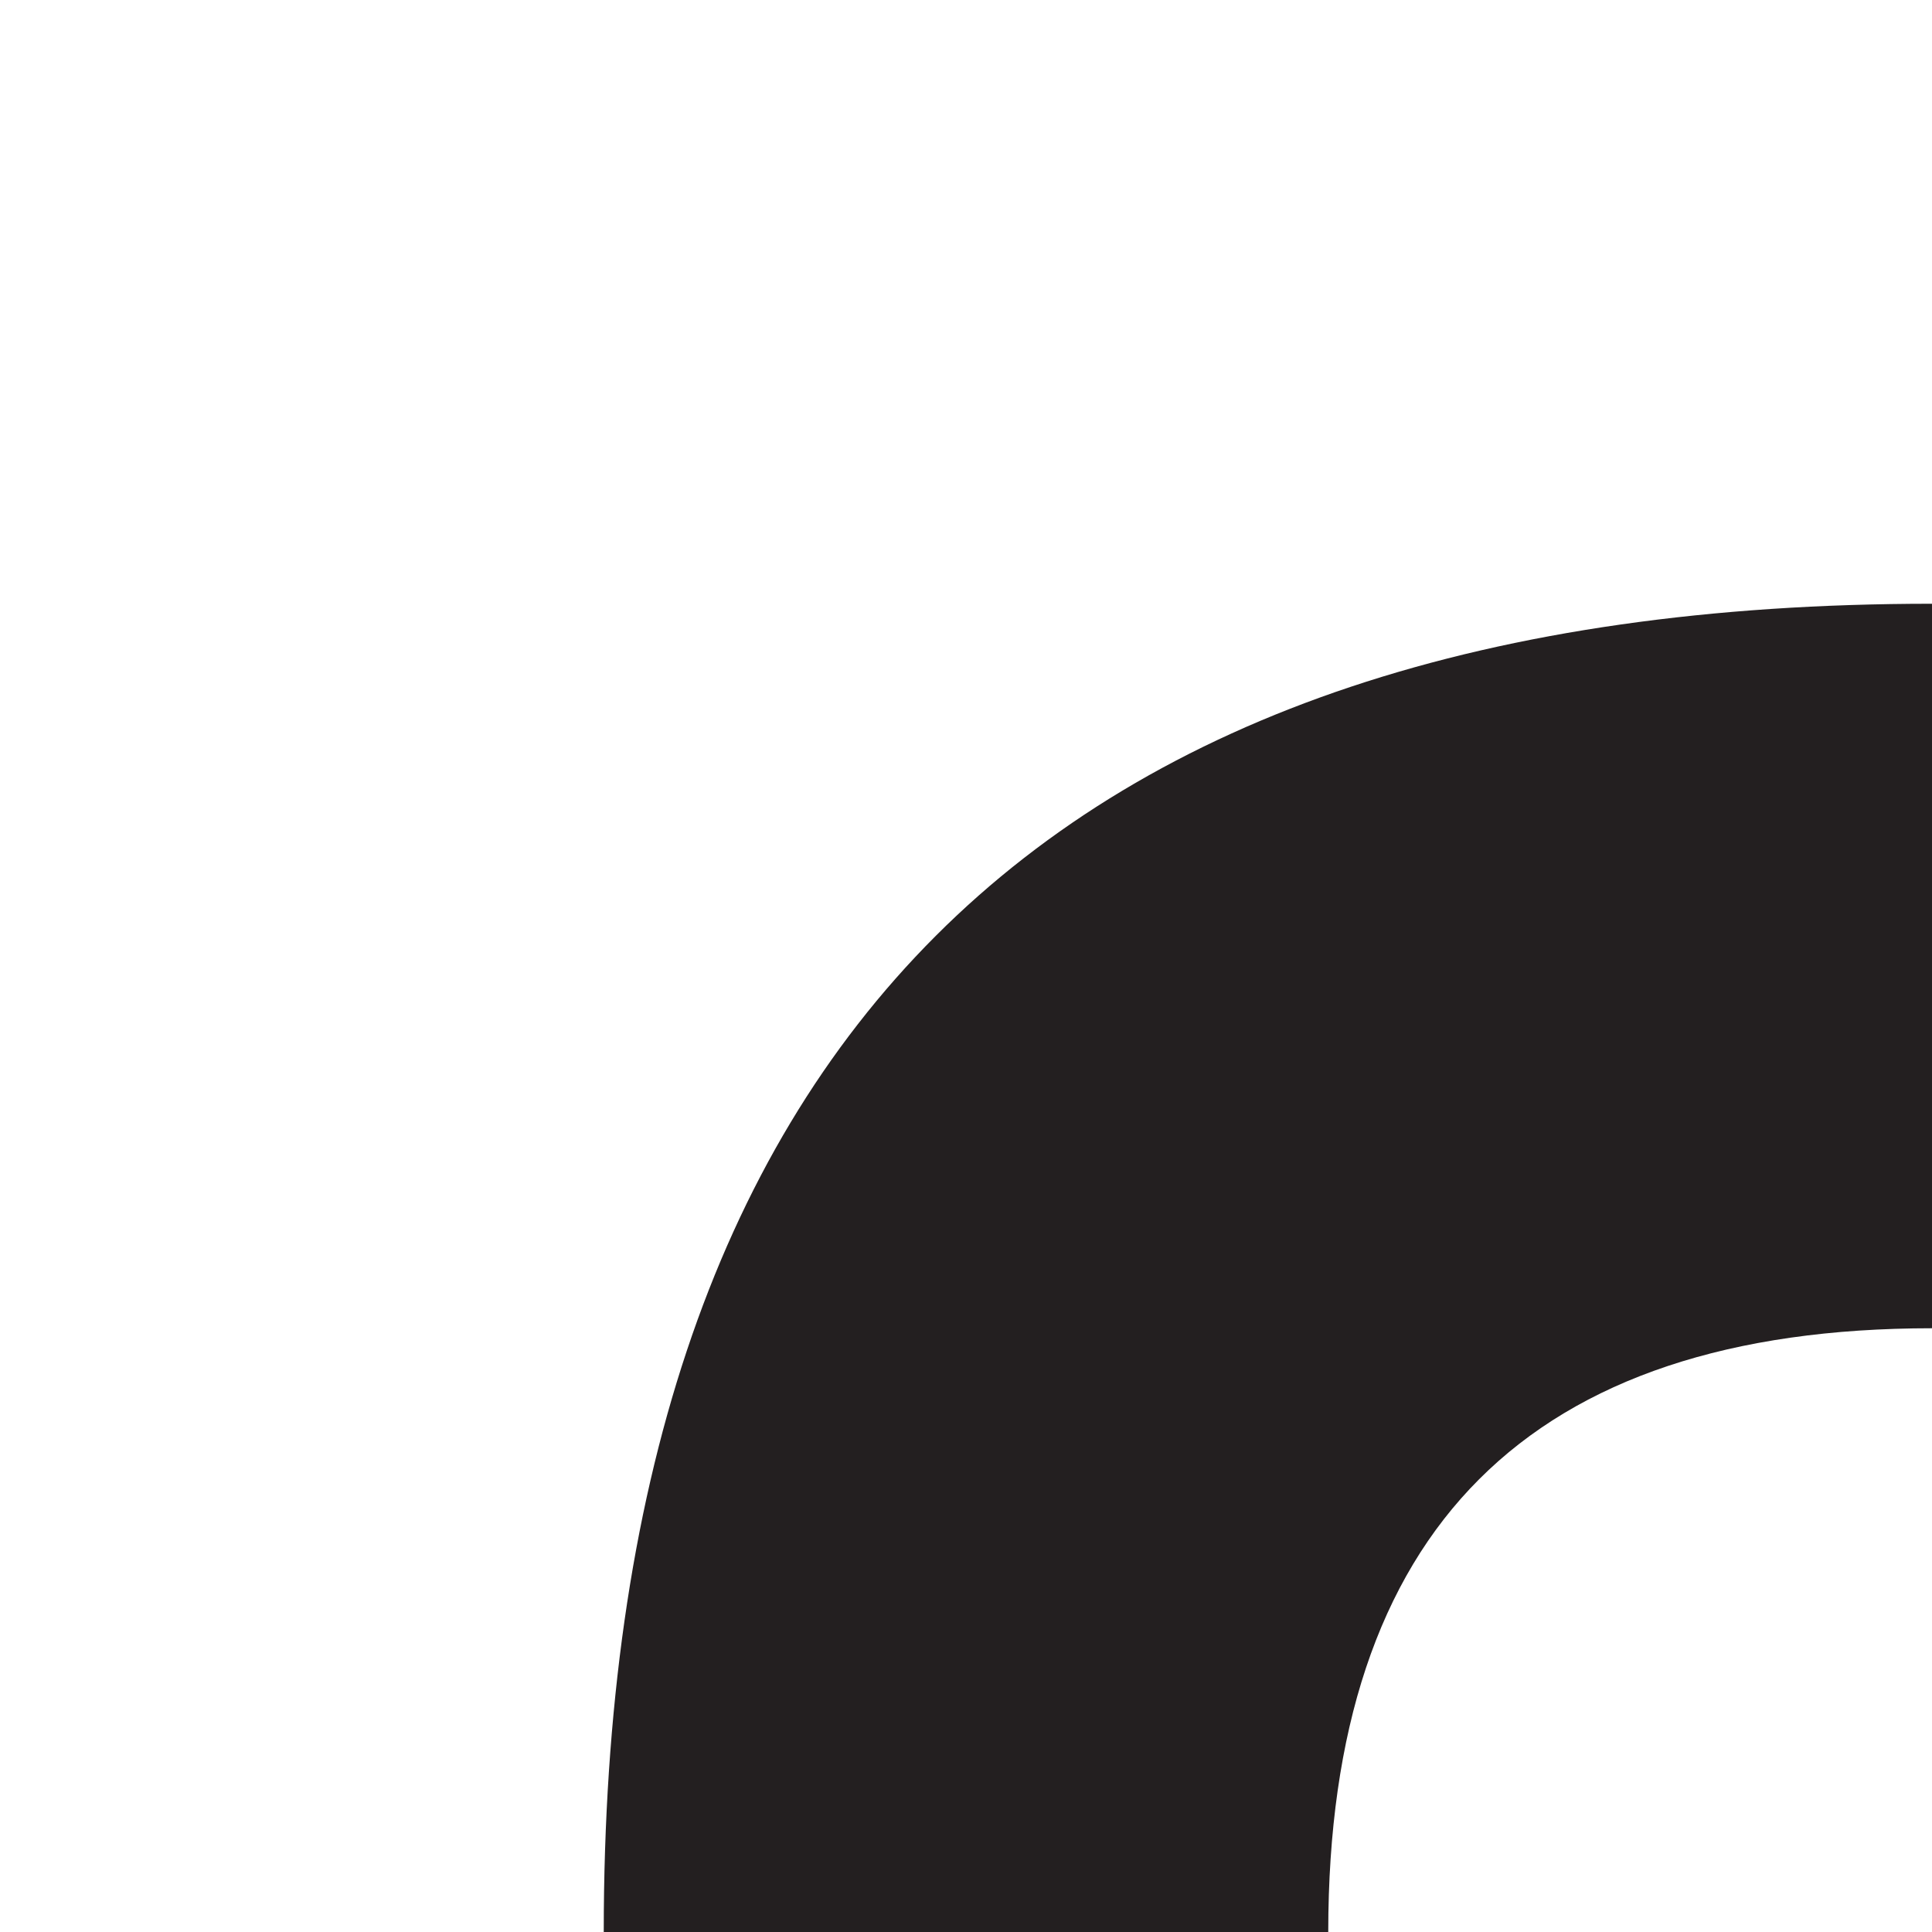
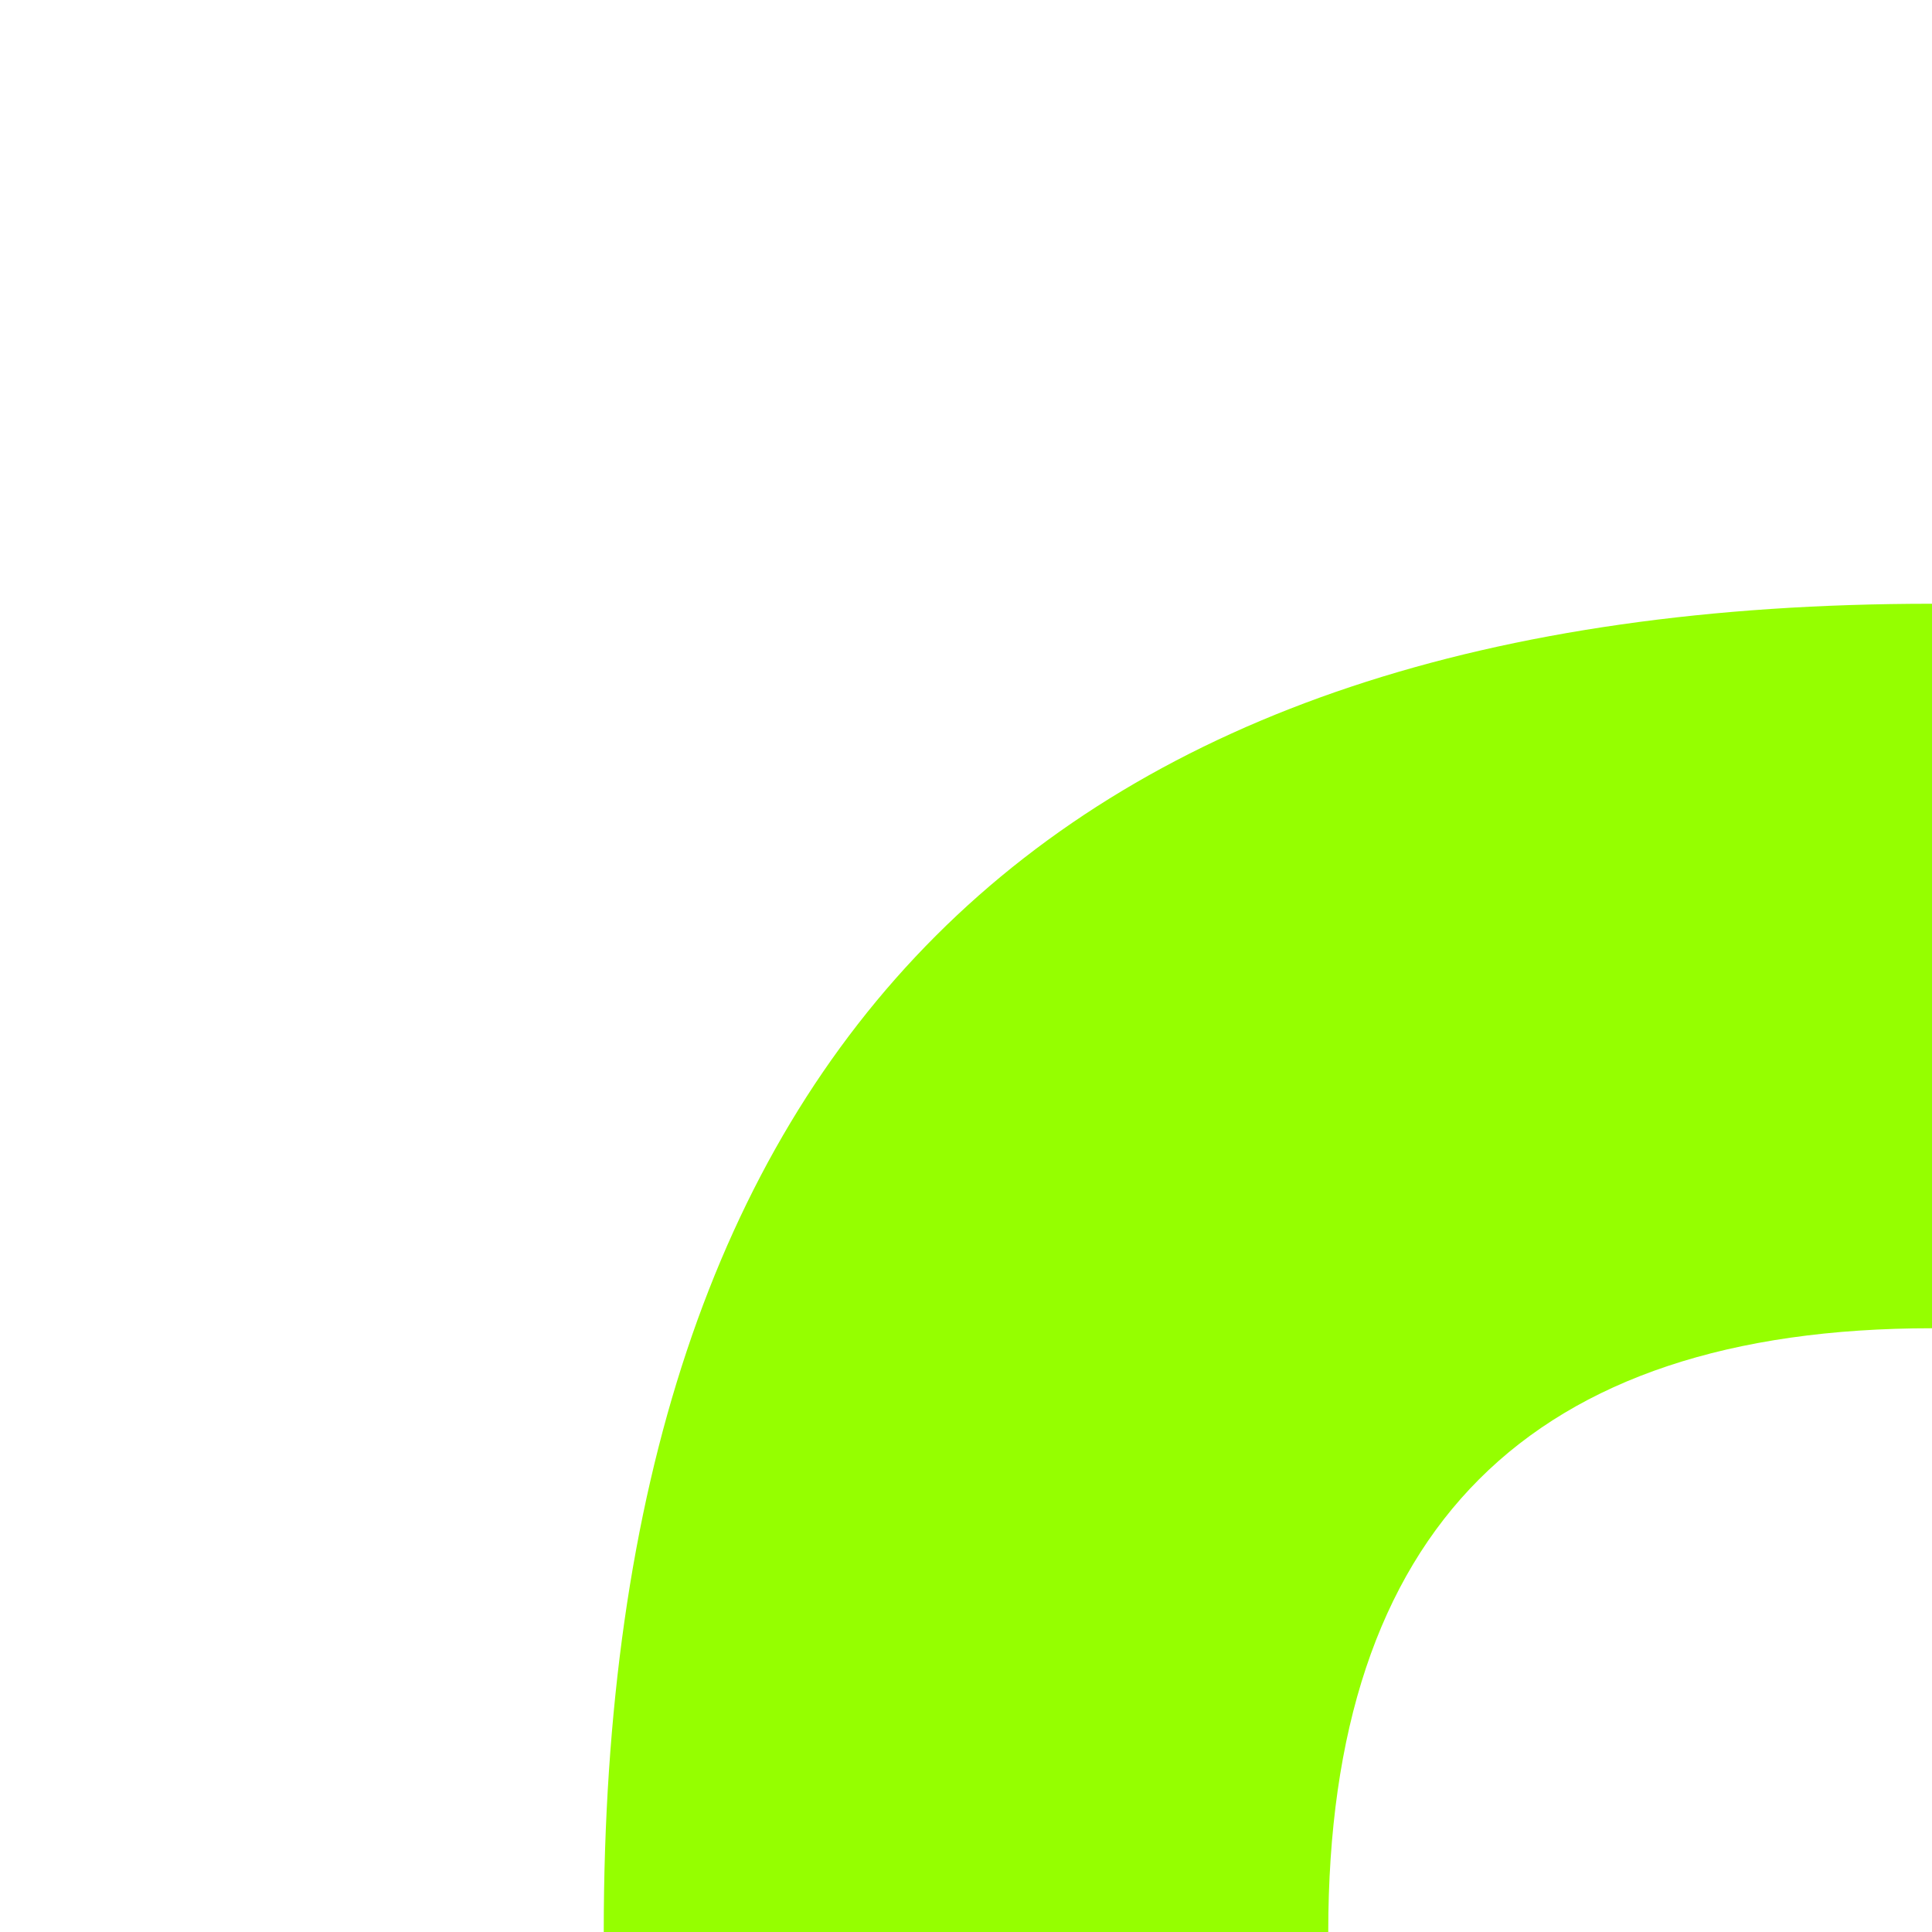
<svg xmlns="http://www.w3.org/2000/svg" id="Layer_1" data-name="Layer 1" viewBox="0 0 800 800">
  <defs>
    <style>
      .cls-1 {
-         fill: #231f20;
+         fill: #95FF00;
        stroke-width: 0px;
      }
    </style>
  </defs>
  <path class="cls-1" d="M250,800h300q0-250,250-250V250q-550,0-550,550Z" />
</svg>
